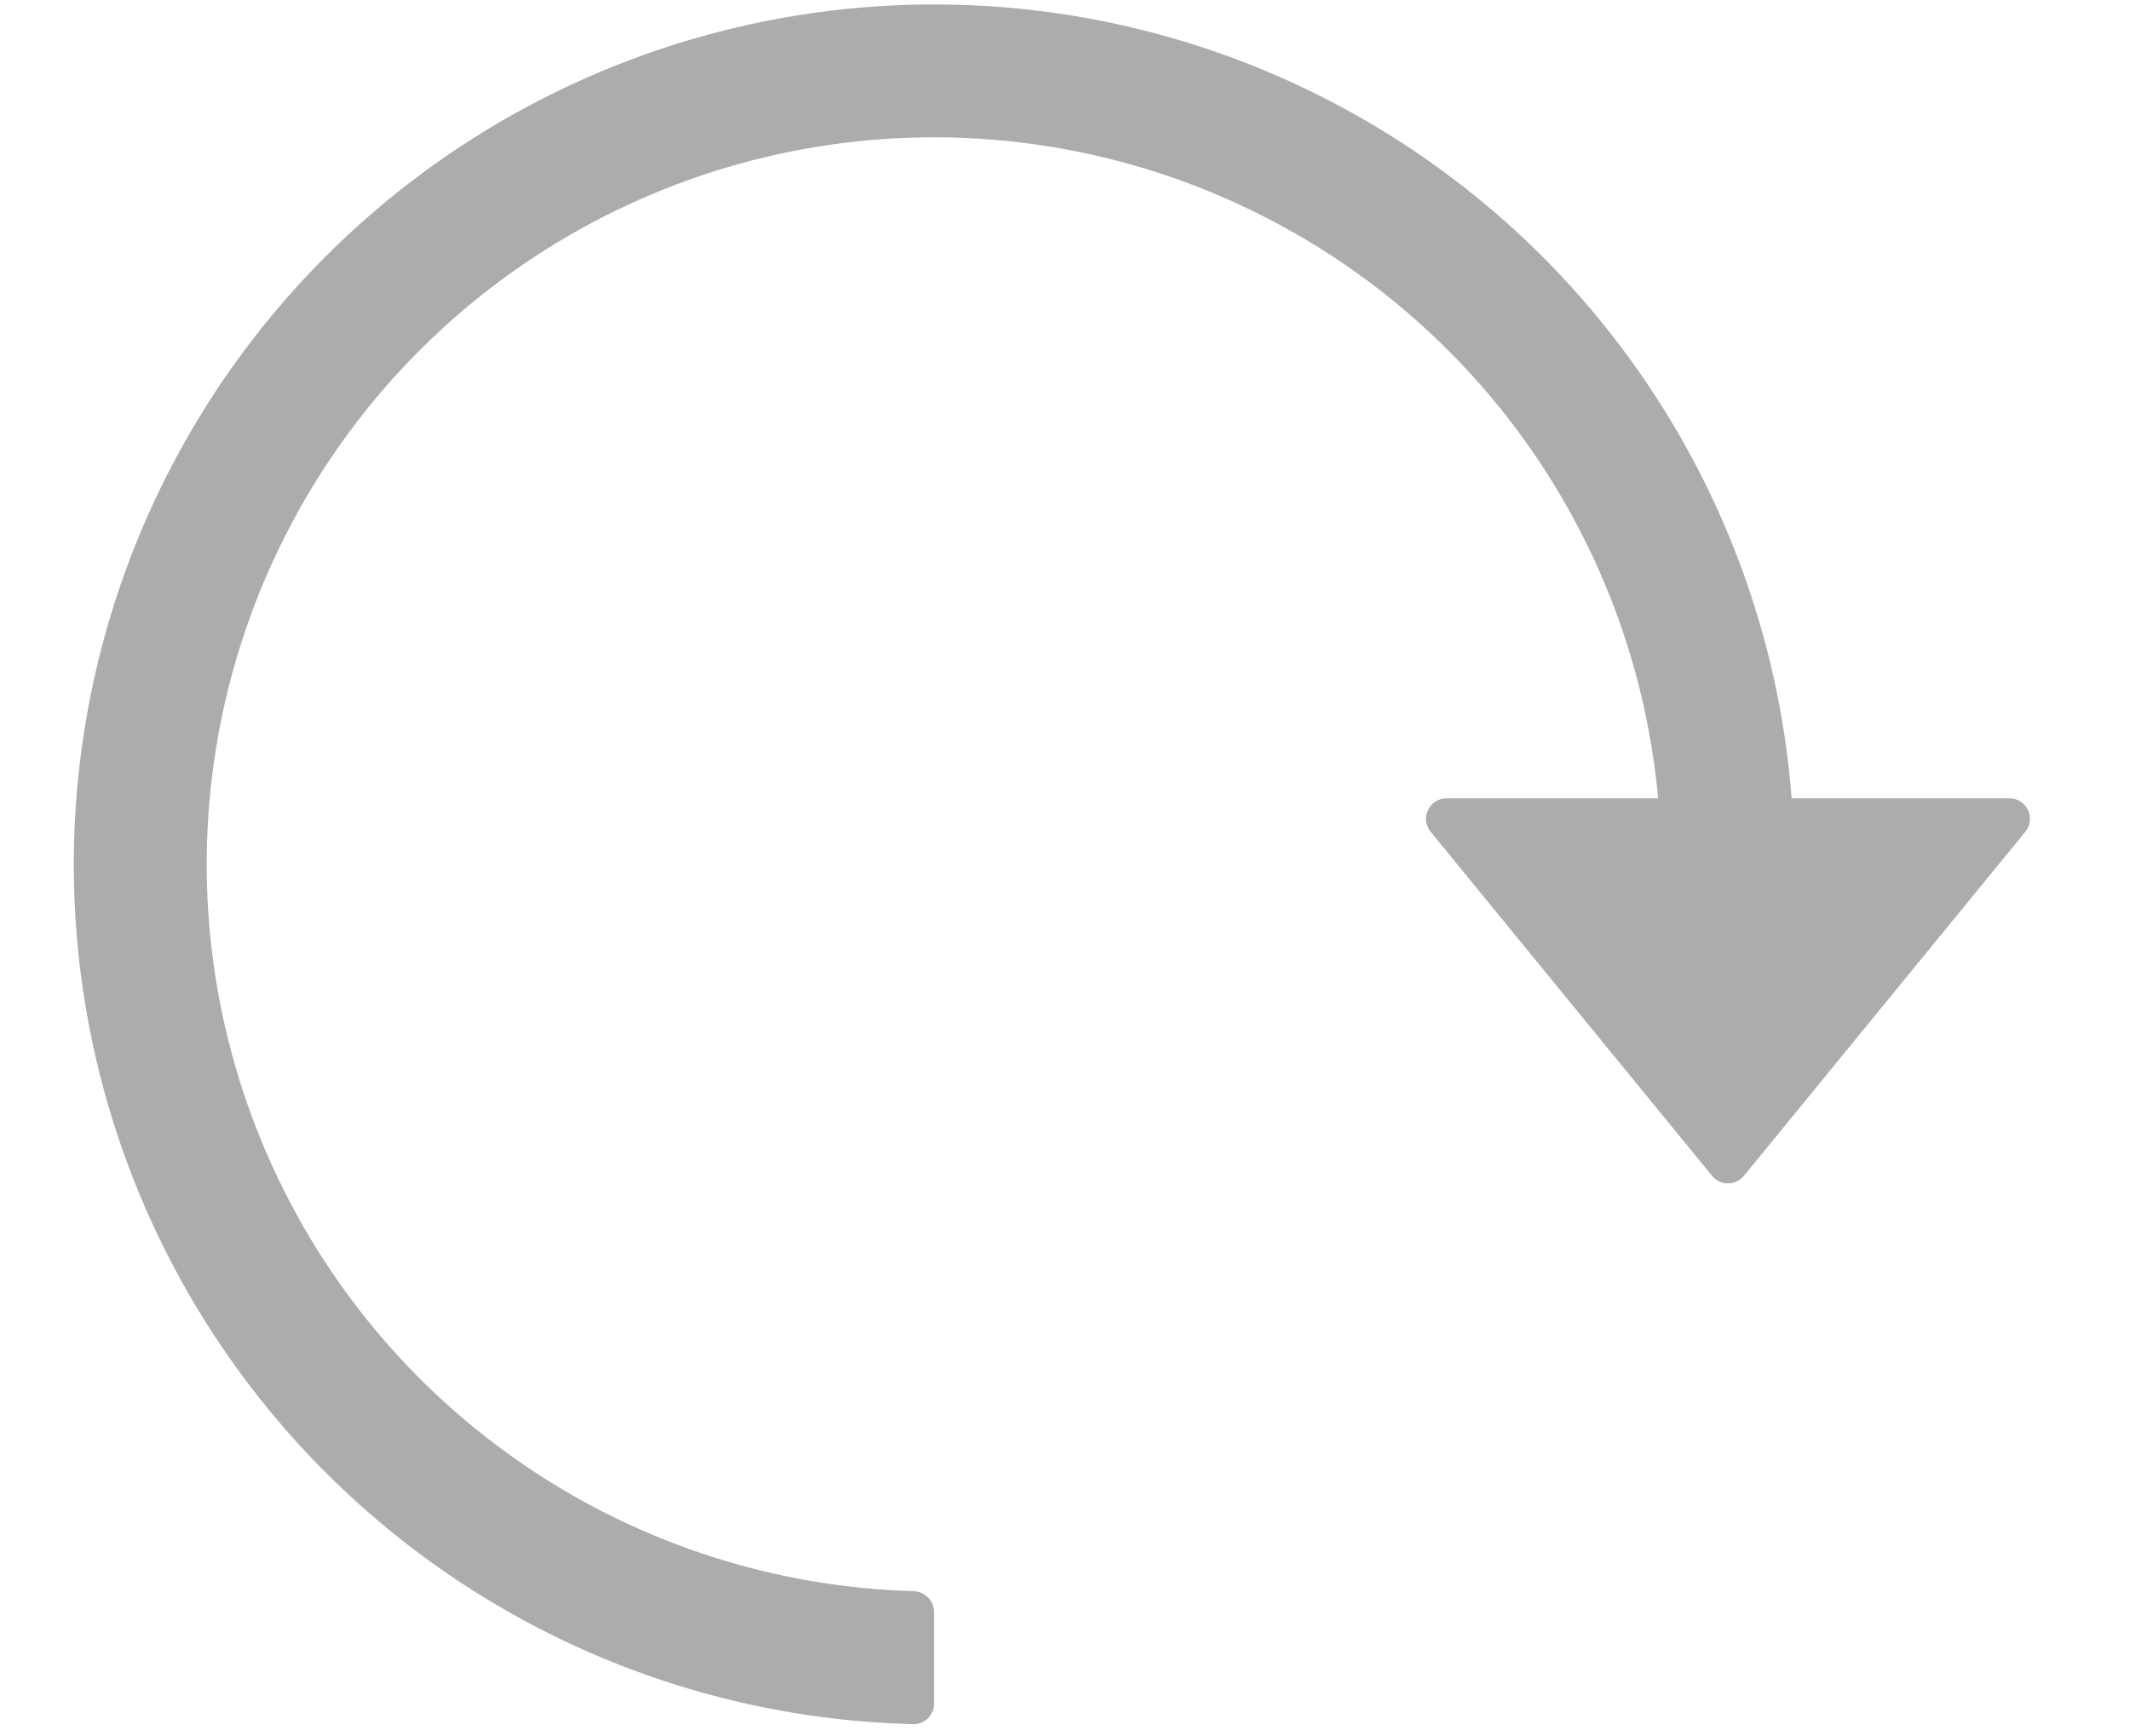
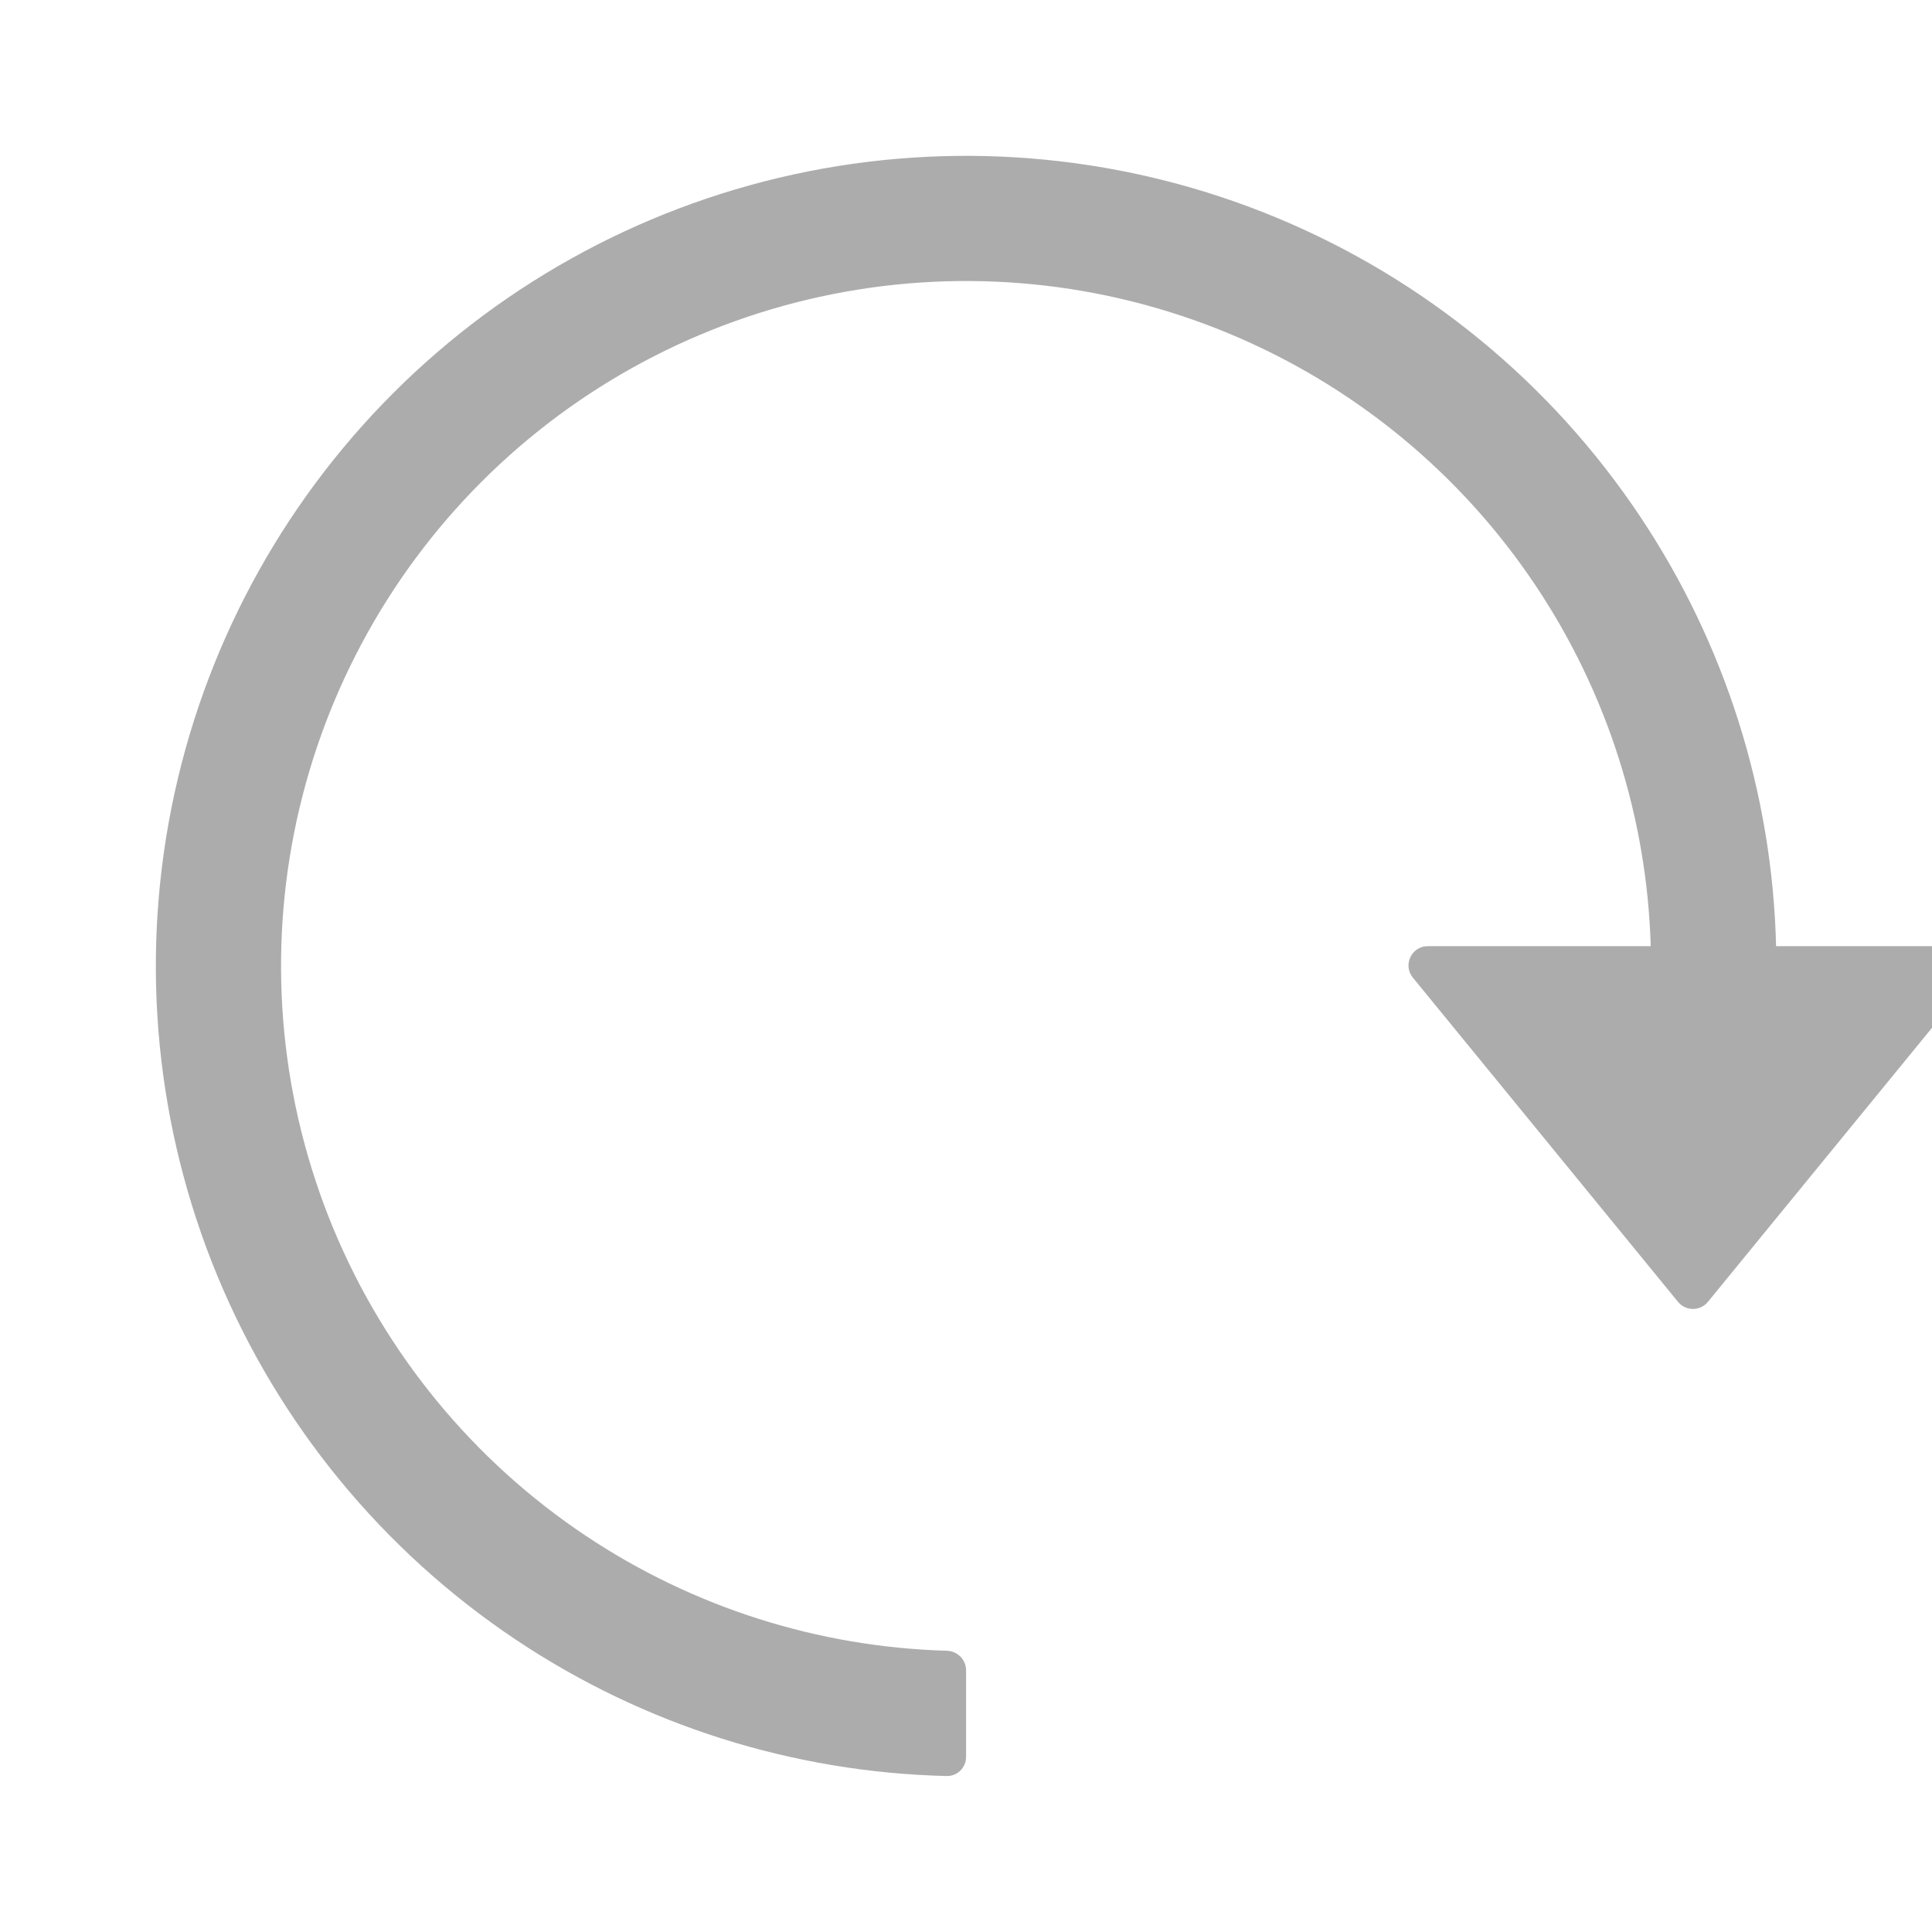
- <svg xmlns="http://www.w3.org/2000/svg" width="27" height="22" fill="none">
+ <svg xmlns="http://www.w3.org/2000/svg" width="26" height="26" fill="none">
  <g>
-     <rect fill="none" id="canvas_background" height="811" width="1662" y="-1" x="-1" />
+     <rect x="-1" y="-1" width="28" height="28" id="canvas_background" fill="none" />
  </g>
  <g>
-     <path id="svg_2" fill="#ACACAC" d="m22.483,10.96c0.143,0 0.26,-0.116 0.257,-0.26c-0.049,-2.066 -0.684,-4.077 -1.835,-5.798c-1.198,-1.793 -2.901,-3.19 -4.893,-4.016c-1.992,-0.825 -4.185,-1.041 -6.3,-0.62c-2.115,0.421 -4.058,1.459 -5.583,2.984c-1.525,1.525 -2.563,3.468 -2.984,5.583c-0.421,2.115 -0.205,4.307 0.62,6.3c0.825,1.992 2.223,3.695 4.016,4.893c1.721,1.15 3.732,1.785 5.798,1.834c0.143,0.003 0.26,-0.113 0.26,-0.257l0,-1.166c0,-0.143 -0.116,-0.259 -0.26,-0.263c-1.732,-0.049 -3.418,-0.585 -4.862,-1.55c-1.516,-1.013 -2.697,-2.453 -3.395,-4.137c-0.698,-1.685 -0.88,-3.538 -0.525,-5.326c0.356,-1.788 1.234,-3.431 2.523,-4.72c1.289,-1.289 2.932,-2.167 4.72,-2.523c1.788,-0.356 3.642,-0.173 5.326,0.525c1.684,0.698 3.124,1.879 4.137,3.395c0.965,1.444 1.501,3.129 1.55,4.862c0.004,0.143 0.12,0.26 0.263,0.26l1.166,0z" />
-     <path id="svg_3" fill="#ACACAC" d="m22.105,14.909c-0.104,0.127 -0.298,0.127 -0.402,0l-3.568,-4.363c-0.139,-0.17 -0.018,-0.424 0.201,-0.424l7.136,0c0.219,0 0.34,0.254 0.201,0.424l-3.568,4.363z" />
+     <path d="m23.645,13.001c0.143,0 0.26,-0.116 0.257,-0.26c-0.049,-2.066 -0.684,-4.077 -1.835,-5.798c-1.198,-1.793 -2.901,-3.19 -4.893,-4.016c-1.992,-0.825 -4.185,-1.041 -6.3,-0.62c-2.115,0.421 -4.058,1.459 -5.583,2.984c-1.525,1.525 -2.563,3.468 -2.984,5.583c-0.421,2.115 -0.205,4.307 0.62,6.3c0.825,1.992 2.223,3.695 4.016,4.893c1.721,1.15 3.732,1.785 5.798,1.834c0.143,0.003 0.26,-0.113 0.26,-0.257l0,-1.166c0,-0.143 -0.116,-0.259 -0.26,-0.263c-1.732,-0.049 -3.418,-0.585 -4.862,-1.55c-1.516,-1.013 -2.697,-2.453 -3.395,-4.137c-0.698,-1.685 -0.88,-3.538 -0.525,-5.326c0.356,-1.788 1.234,-3.431 2.523,-4.72c1.289,-1.289 2.932,-2.167 4.72,-2.523c1.788,-0.356 3.642,-0.173 5.326,0.525c1.684,0.698 3.124,1.879 4.137,3.395c0.965,1.444 1.501,3.129 1.55,4.862c0.004,0.143 0.12,0.26 0.263,0.26l1.166,0z" fill="#ACACAC" id="svg_2" />
+     <path d="m22.984,17.52c-0.104,0.127 -0.298,0.127 -0.402,0l-3.568,-4.363c-0.139,-0.17 -0.018,-0.424 0.201,-0.424l7.136,0c0.219,0 0.34,0.254 0.201,0.424l-3.568,4.363z" fill="#ACACAC" id="svg_3" />
  </g>
</svg>
